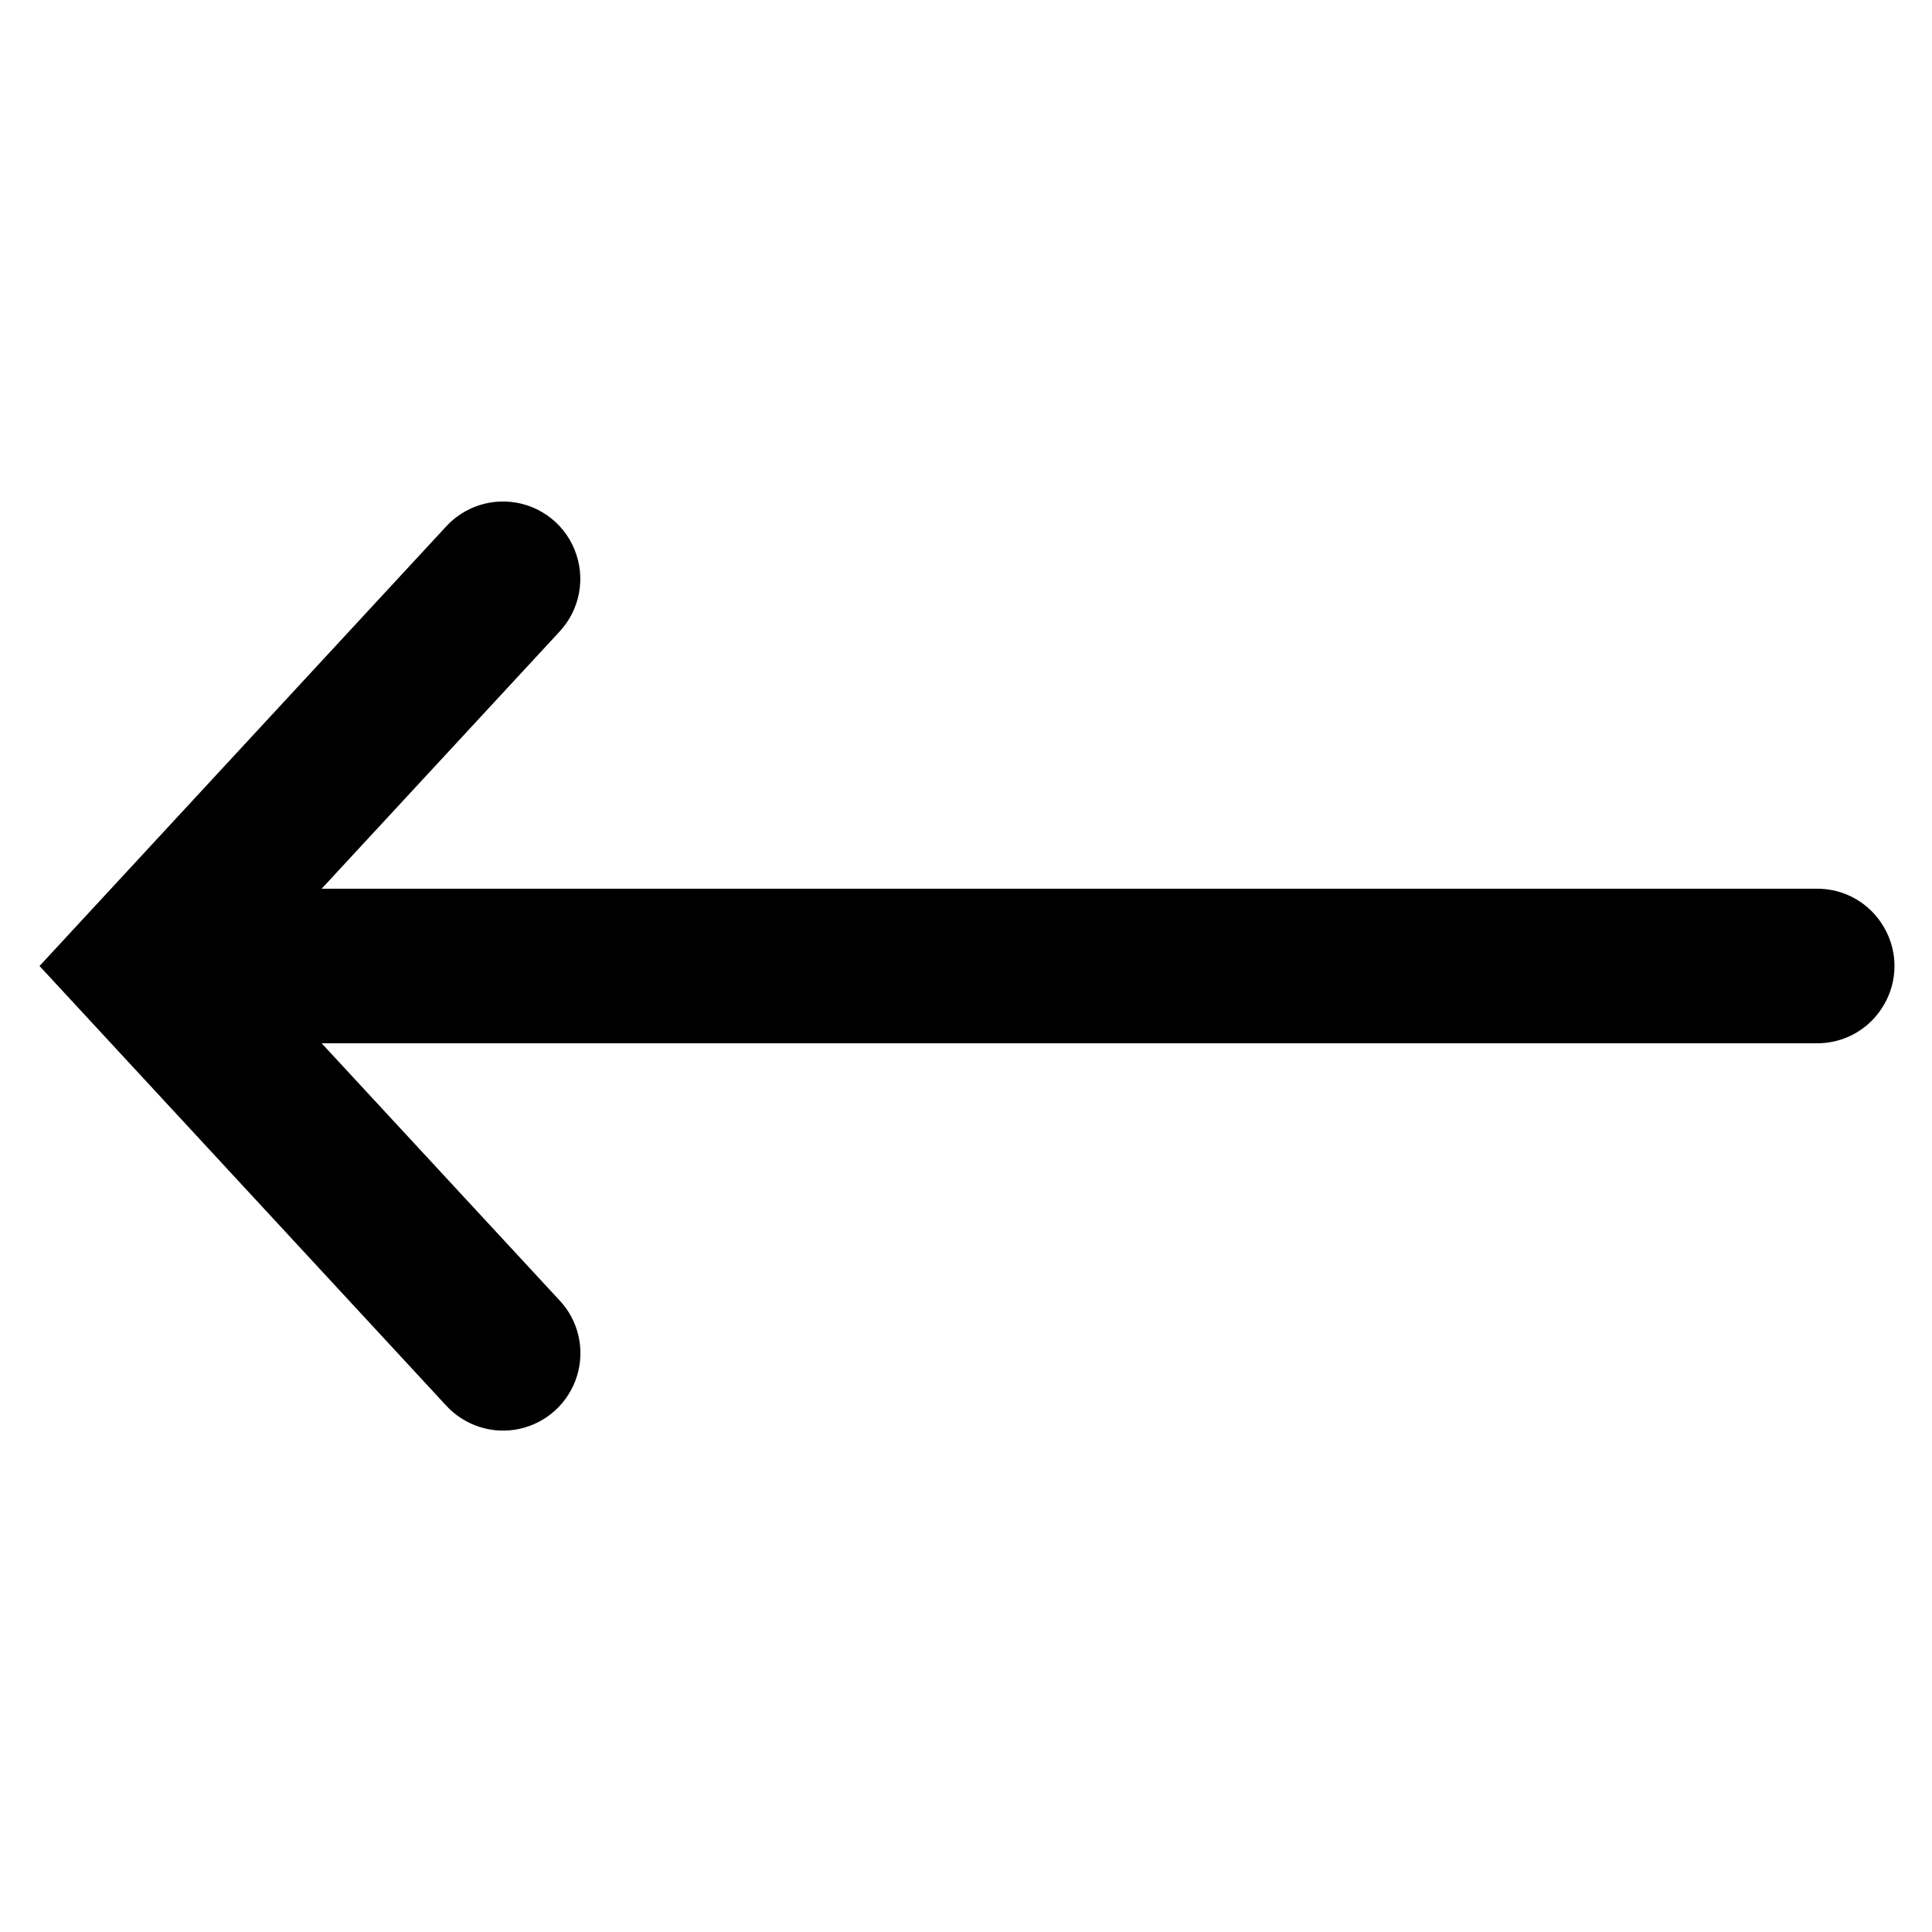
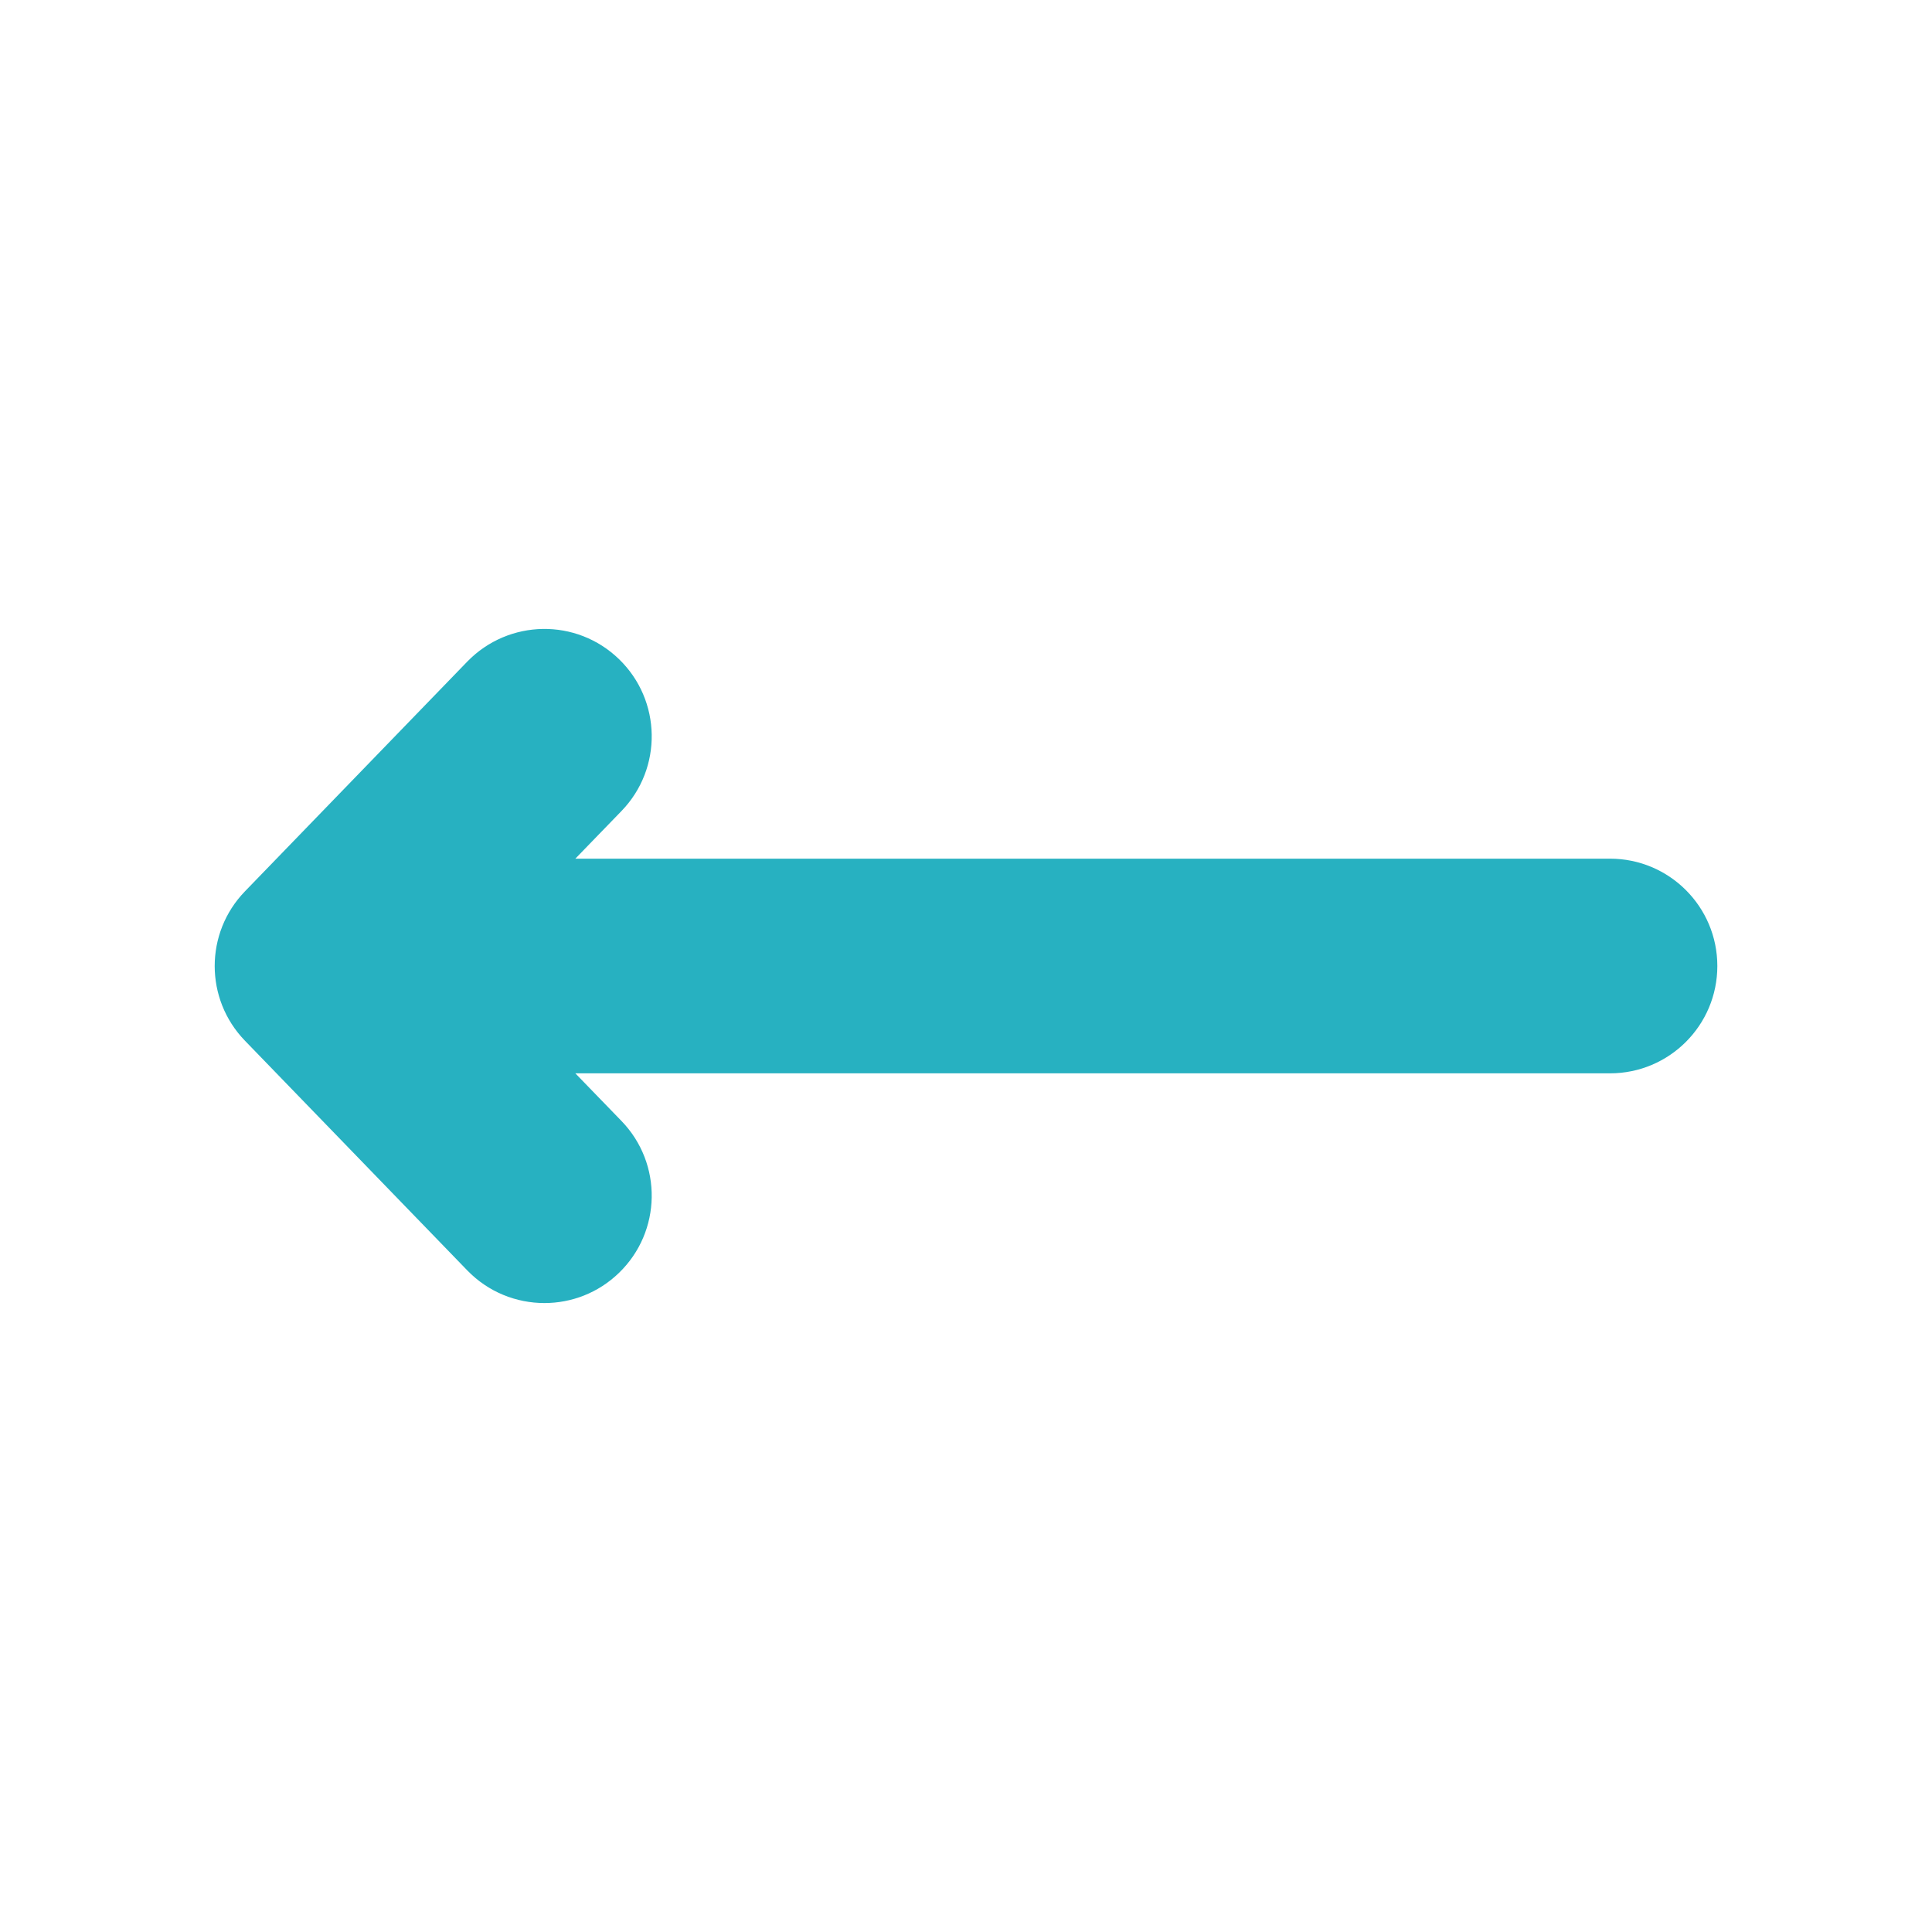
- <svg xmlns="http://www.w3.org/2000/svg" x="0px" y="0px" width="50" height="50" viewBox="0 0 50 50">
-   <path d="M 13.082 12.98 C 12.492 12.961 11.926 13.203 11.531 13.641 L 1.023 25 L 11.531 36.359 C 12.012 36.895 12.746 37.133 13.453 36.977 C 14.156 36.82 14.723 36.297 14.934 35.605 C 15.145 34.914 14.969 34.164 14.469 33.641 L 8.324 27 L 47 27 C 47.723 27.012 48.391 26.633 48.754 26.008 C 49.121 25.387 49.121 24.613 48.754 23.992 C 48.391 23.367 47.723 22.988 47 23 L 8.324 23 L 14.469 16.359 C 15.012 15.785 15.168 14.949 14.867 14.219 C 14.57 13.492 13.871 13.004 13.082 12.98 Z" />
+ <svg xmlns="http://www.w3.org/2000/svg" x="0px" y="0px" width="64" height="64" viewBox="0 0 72 72">
+   <path fill="#27b1c1" d="M 20.227 23.439 C 19.203 23.456 18.184 23.863 17.414 24.656 L 9.127 33.219 C 7.626 34.77 7.626 37.232 9.127 38.783 L 17.414 47.344 C 18.199 48.154 19.244 48.561 20.289 48.561 C 21.292 48.561 22.294 48.187 23.07 47.434 C 24.657 45.898 24.698 43.364 23.162 41.777 L 21.441 40 L 60 40 C 62.209 40 64 38.209 64 36 C 64 33.791 62.209 32 60 32 L 21.441 32 L 23.162 30.223 C 24.698 28.636 24.657 26.103 23.07 24.566 C 22.278 23.798 21.25 23.423 20.227 23.439 z" />
</svg>
